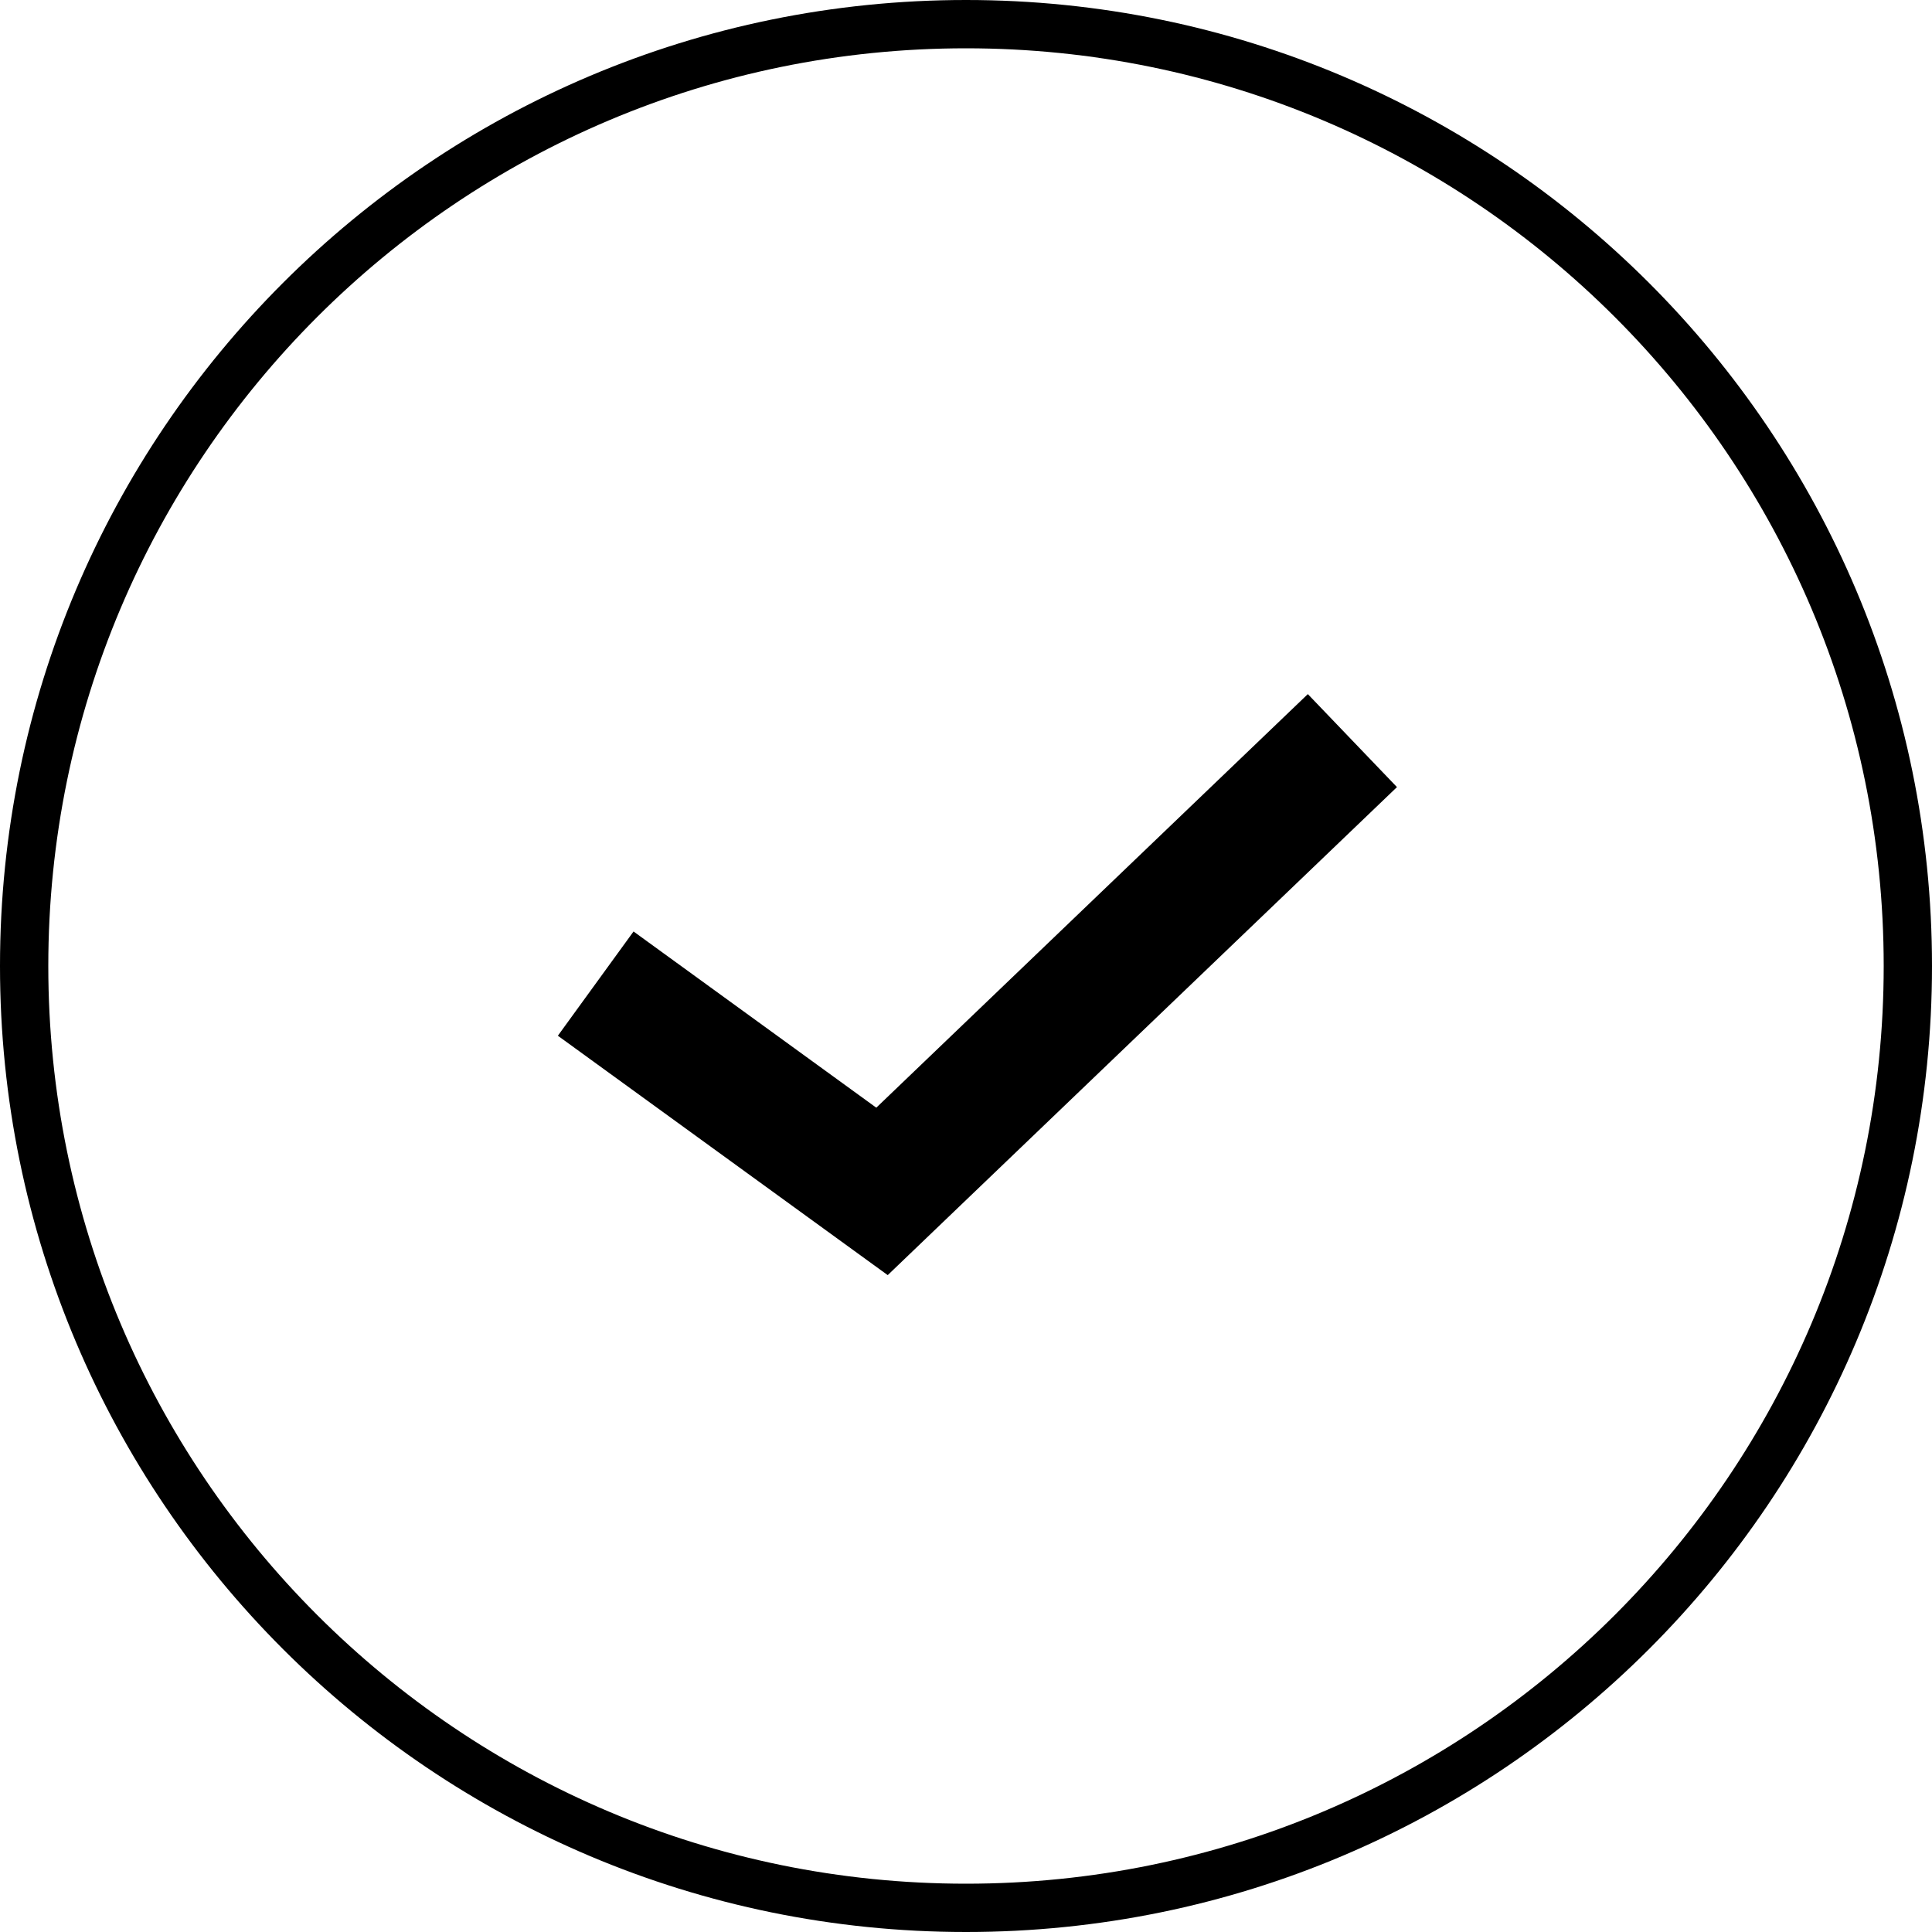
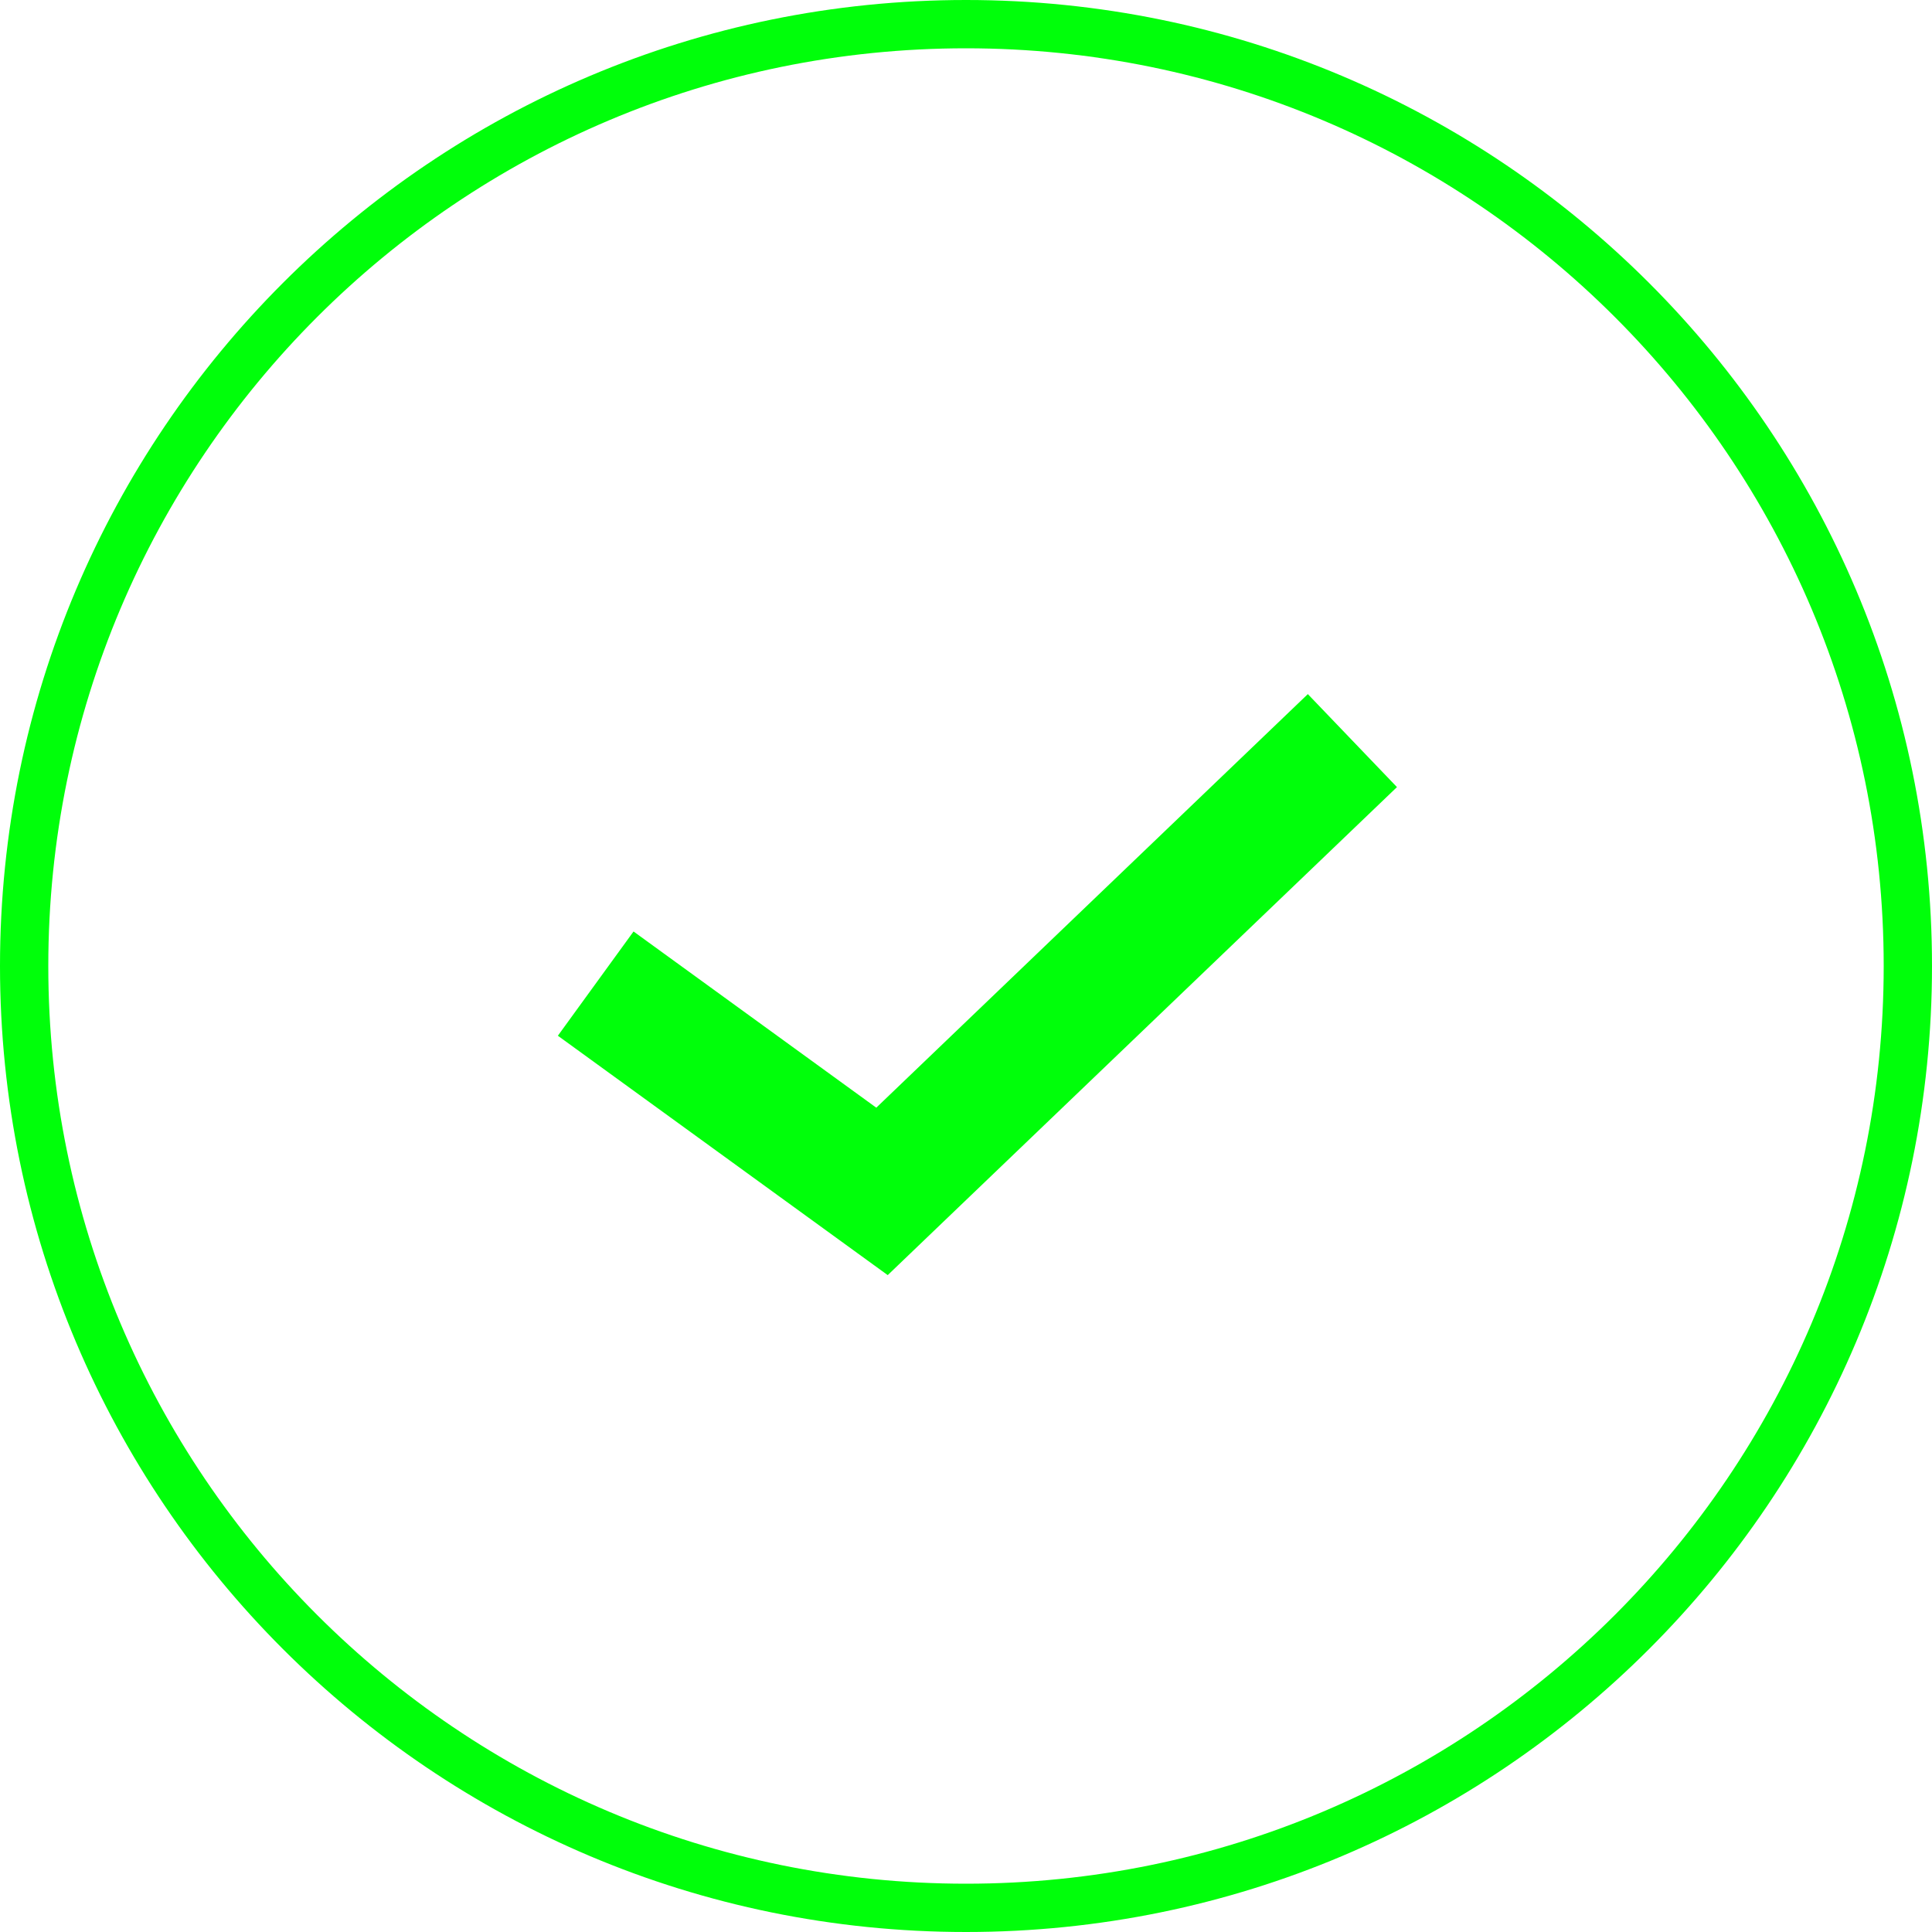
<svg xmlns="http://www.w3.org/2000/svg" width="120" height="120" viewBox="0 0 120 120" fill="none">
-   <path fill-rule="evenodd" clip-rule="evenodd" d="M117 60C117 91.48 91.48 117 60 117C28.52 117 3 91.48 3 60C3 28.52 28.52 3 60 3C91.48 3 117 28.52 117 60ZM120 60C120 93.137 93.137 120 60 120C26.863 120 0 93.137 0 60C0 26.863 26.863 0 60 0C93.137 0 120 26.863 120 60ZM57.55 76.888L86.768 48.888L81.232 43.112L54.428 68.8L39.35 57.856L34.65 64.331L52.433 77.237L55.138 79.2L57.55 76.888Z" fill="black" />
+   <path fill-rule="evenodd" clip-rule="evenodd" d="M117 60C117 91.48 91.48 117 60 117C28.52 117 3 91.48 3 60C3 28.52 28.52 3 60 3C91.48 3 117 28.52 117 60ZM120 60C120 93.137 93.137 120 60 120C26.863 120 0 93.137 0 60C0 26.863 26.863 0 60 0C93.137 0 120 26.863 120 60ZM57.55 76.888L86.768 48.888L81.232 43.112L54.428 68.8L39.35 57.856L34.65 64.331L52.433 77.237L55.138 79.2L57.55 76.888Z" fill="#00FF0A" />
</svg>
